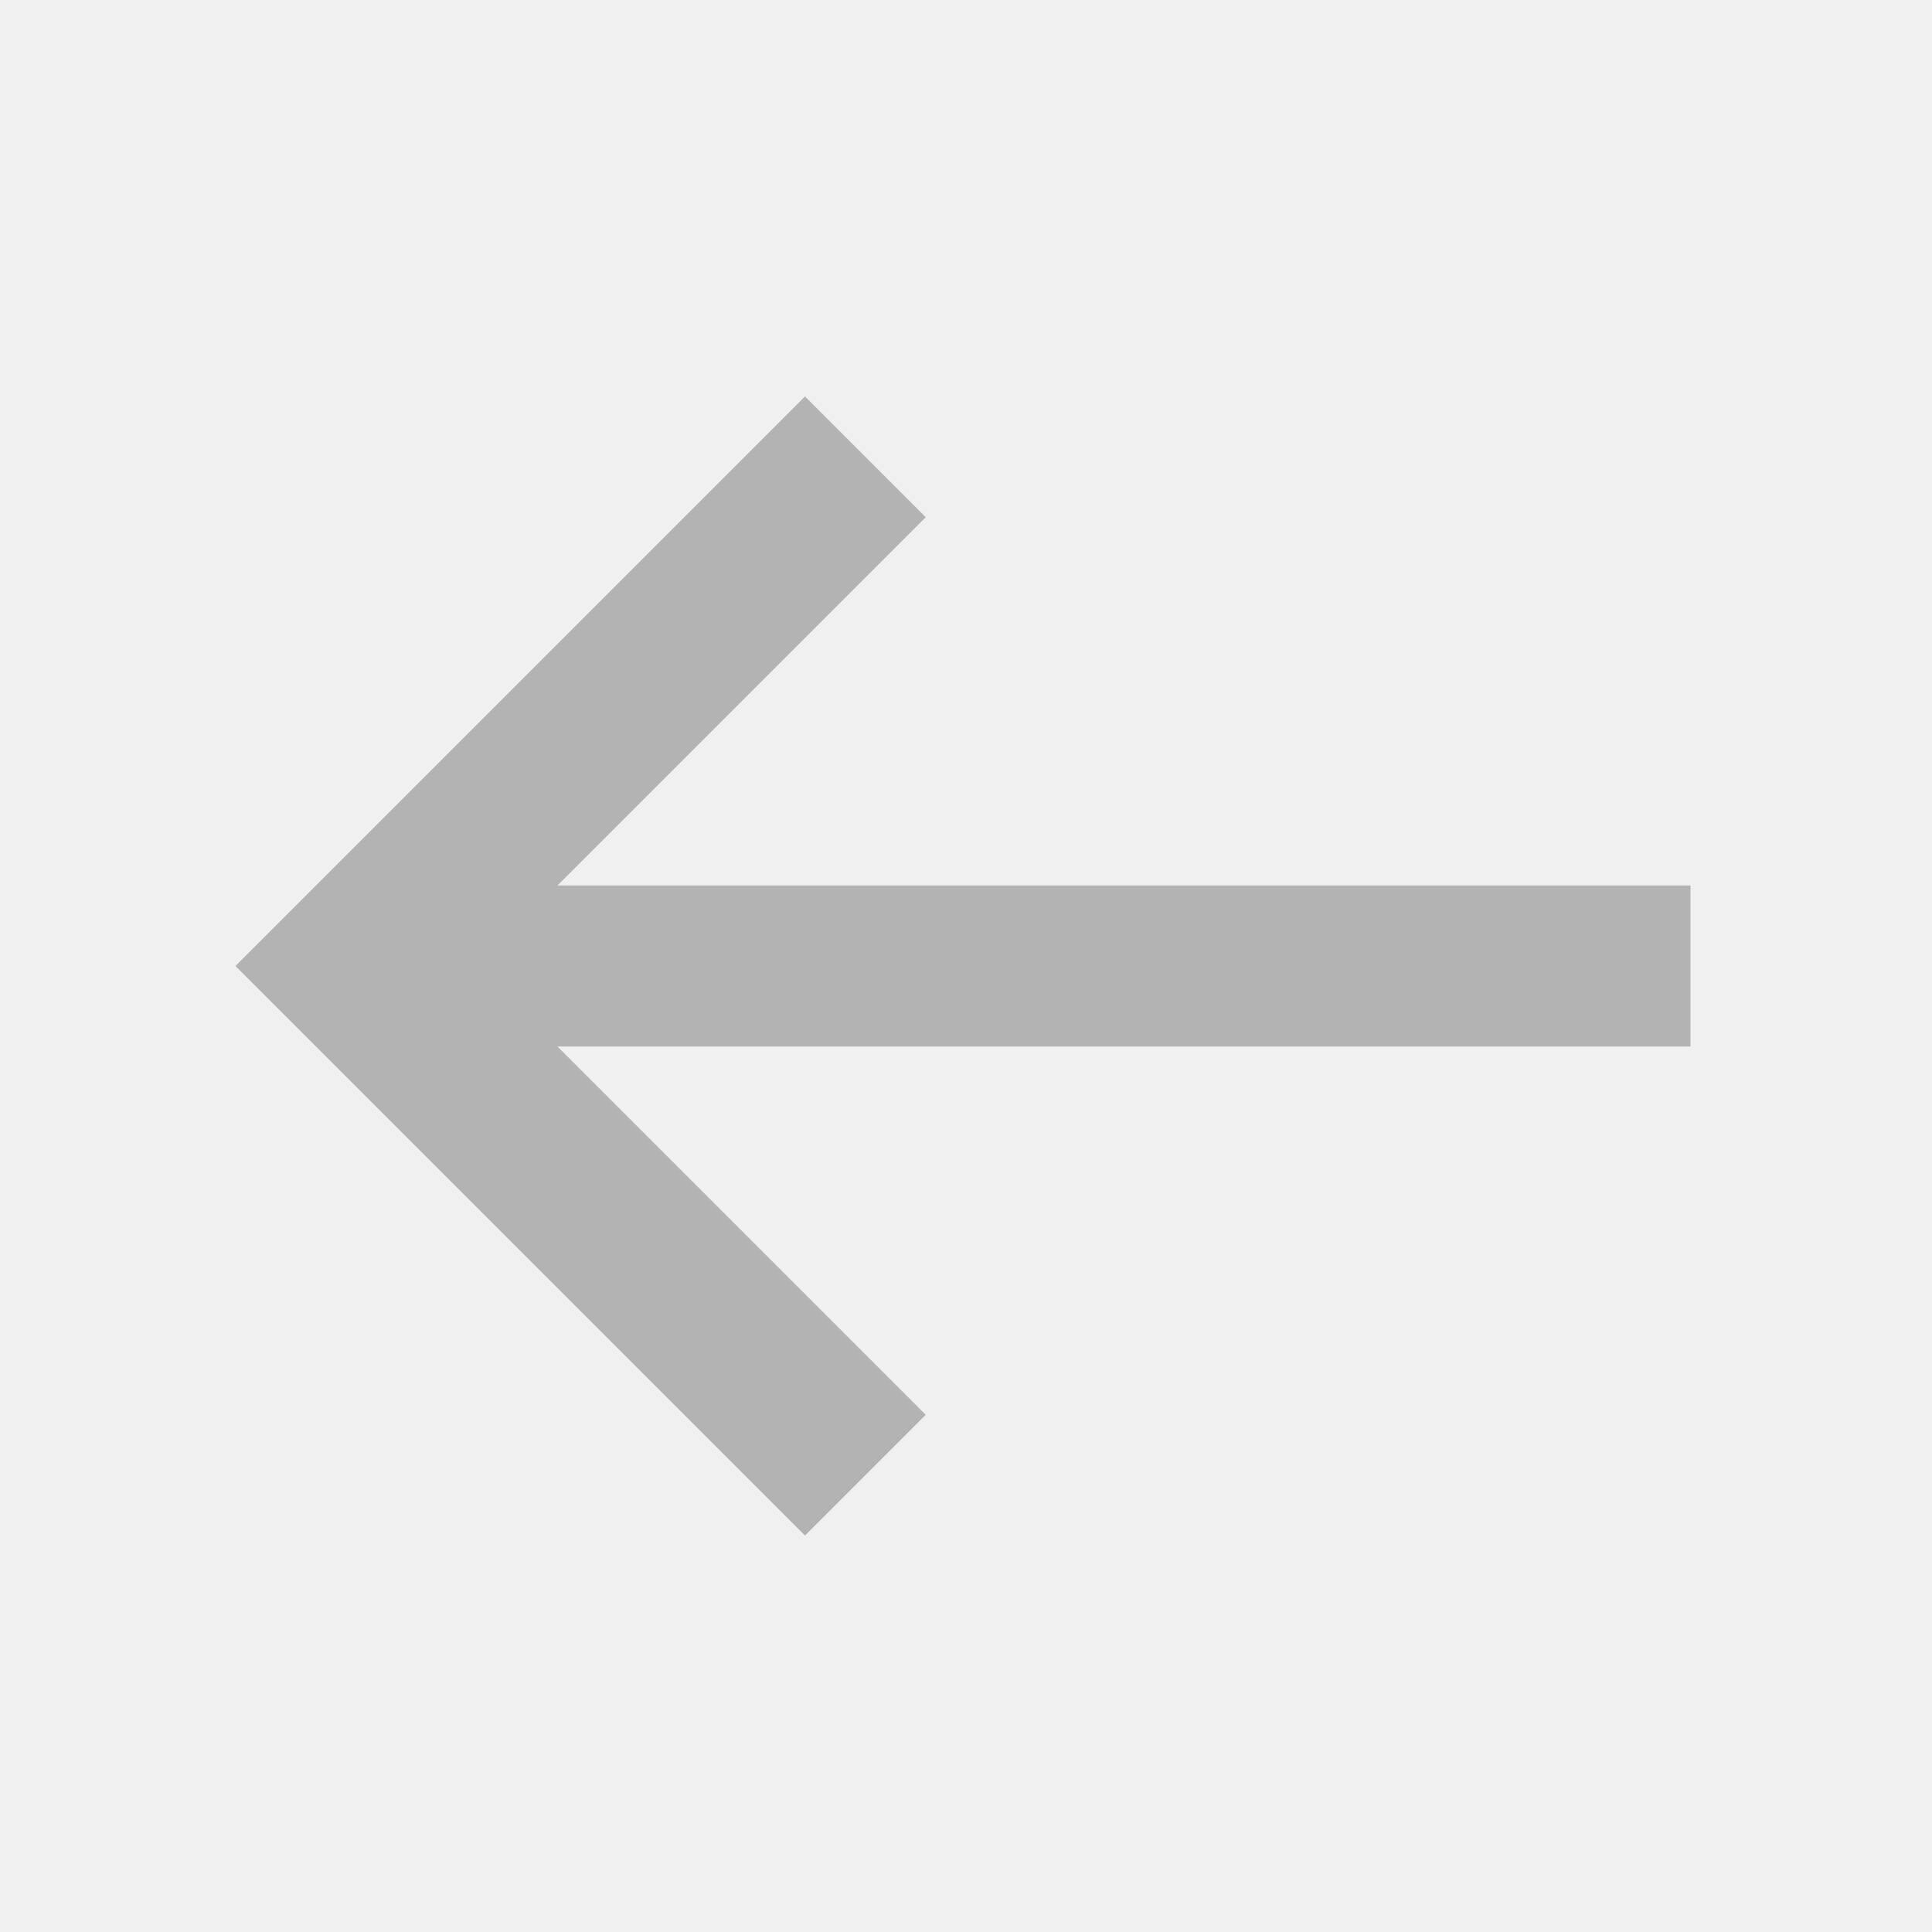
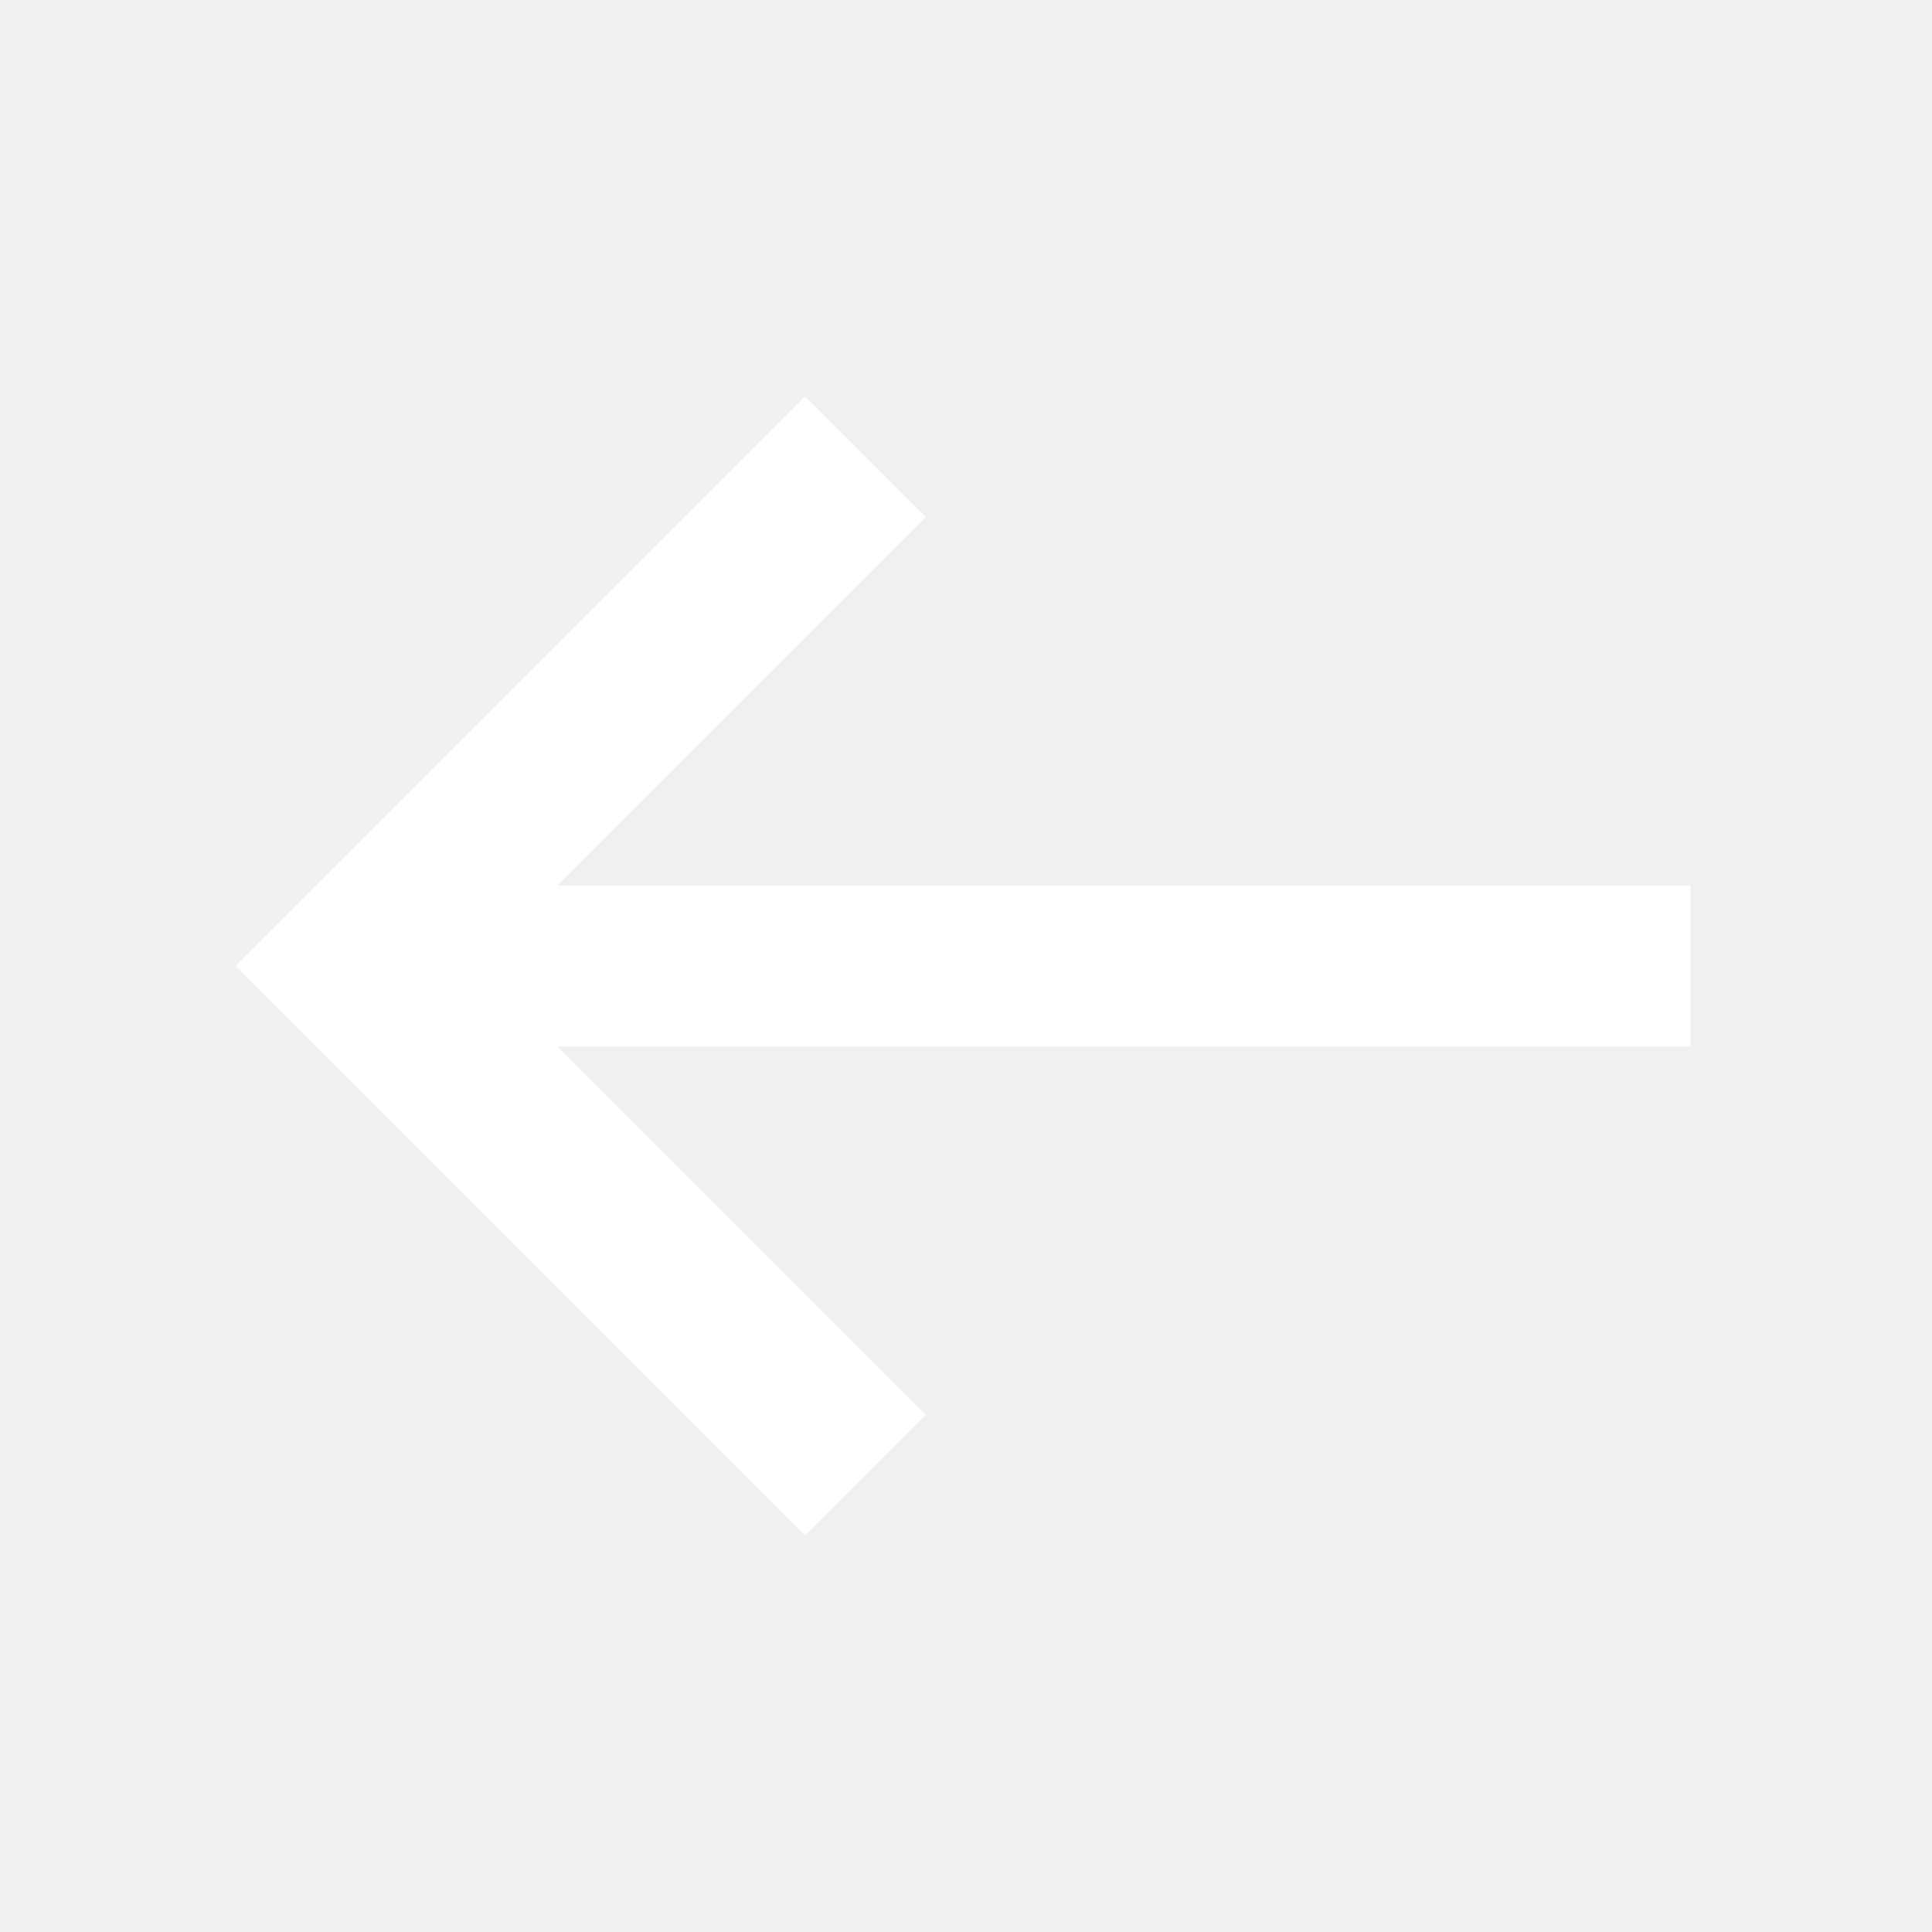
<svg xmlns="http://www.w3.org/2000/svg" version="1.1" id="Layer_1" x="0px" y="0px" viewBox="0 0 96 96" style="enable-background:new 0 0 96 96;" xml:space="preserve">
  <style type="text/css">
- 	.st0{fill:#B3B3B3;}
+ 	.st0{fill:#FFFFFF;}
</style>
  <path class="st0" d="M40,19.7L11.7,48L40,76.3l6-6L27.7,52H84v-8H27.7L46,25.7L40,19.7z" />
</svg>
